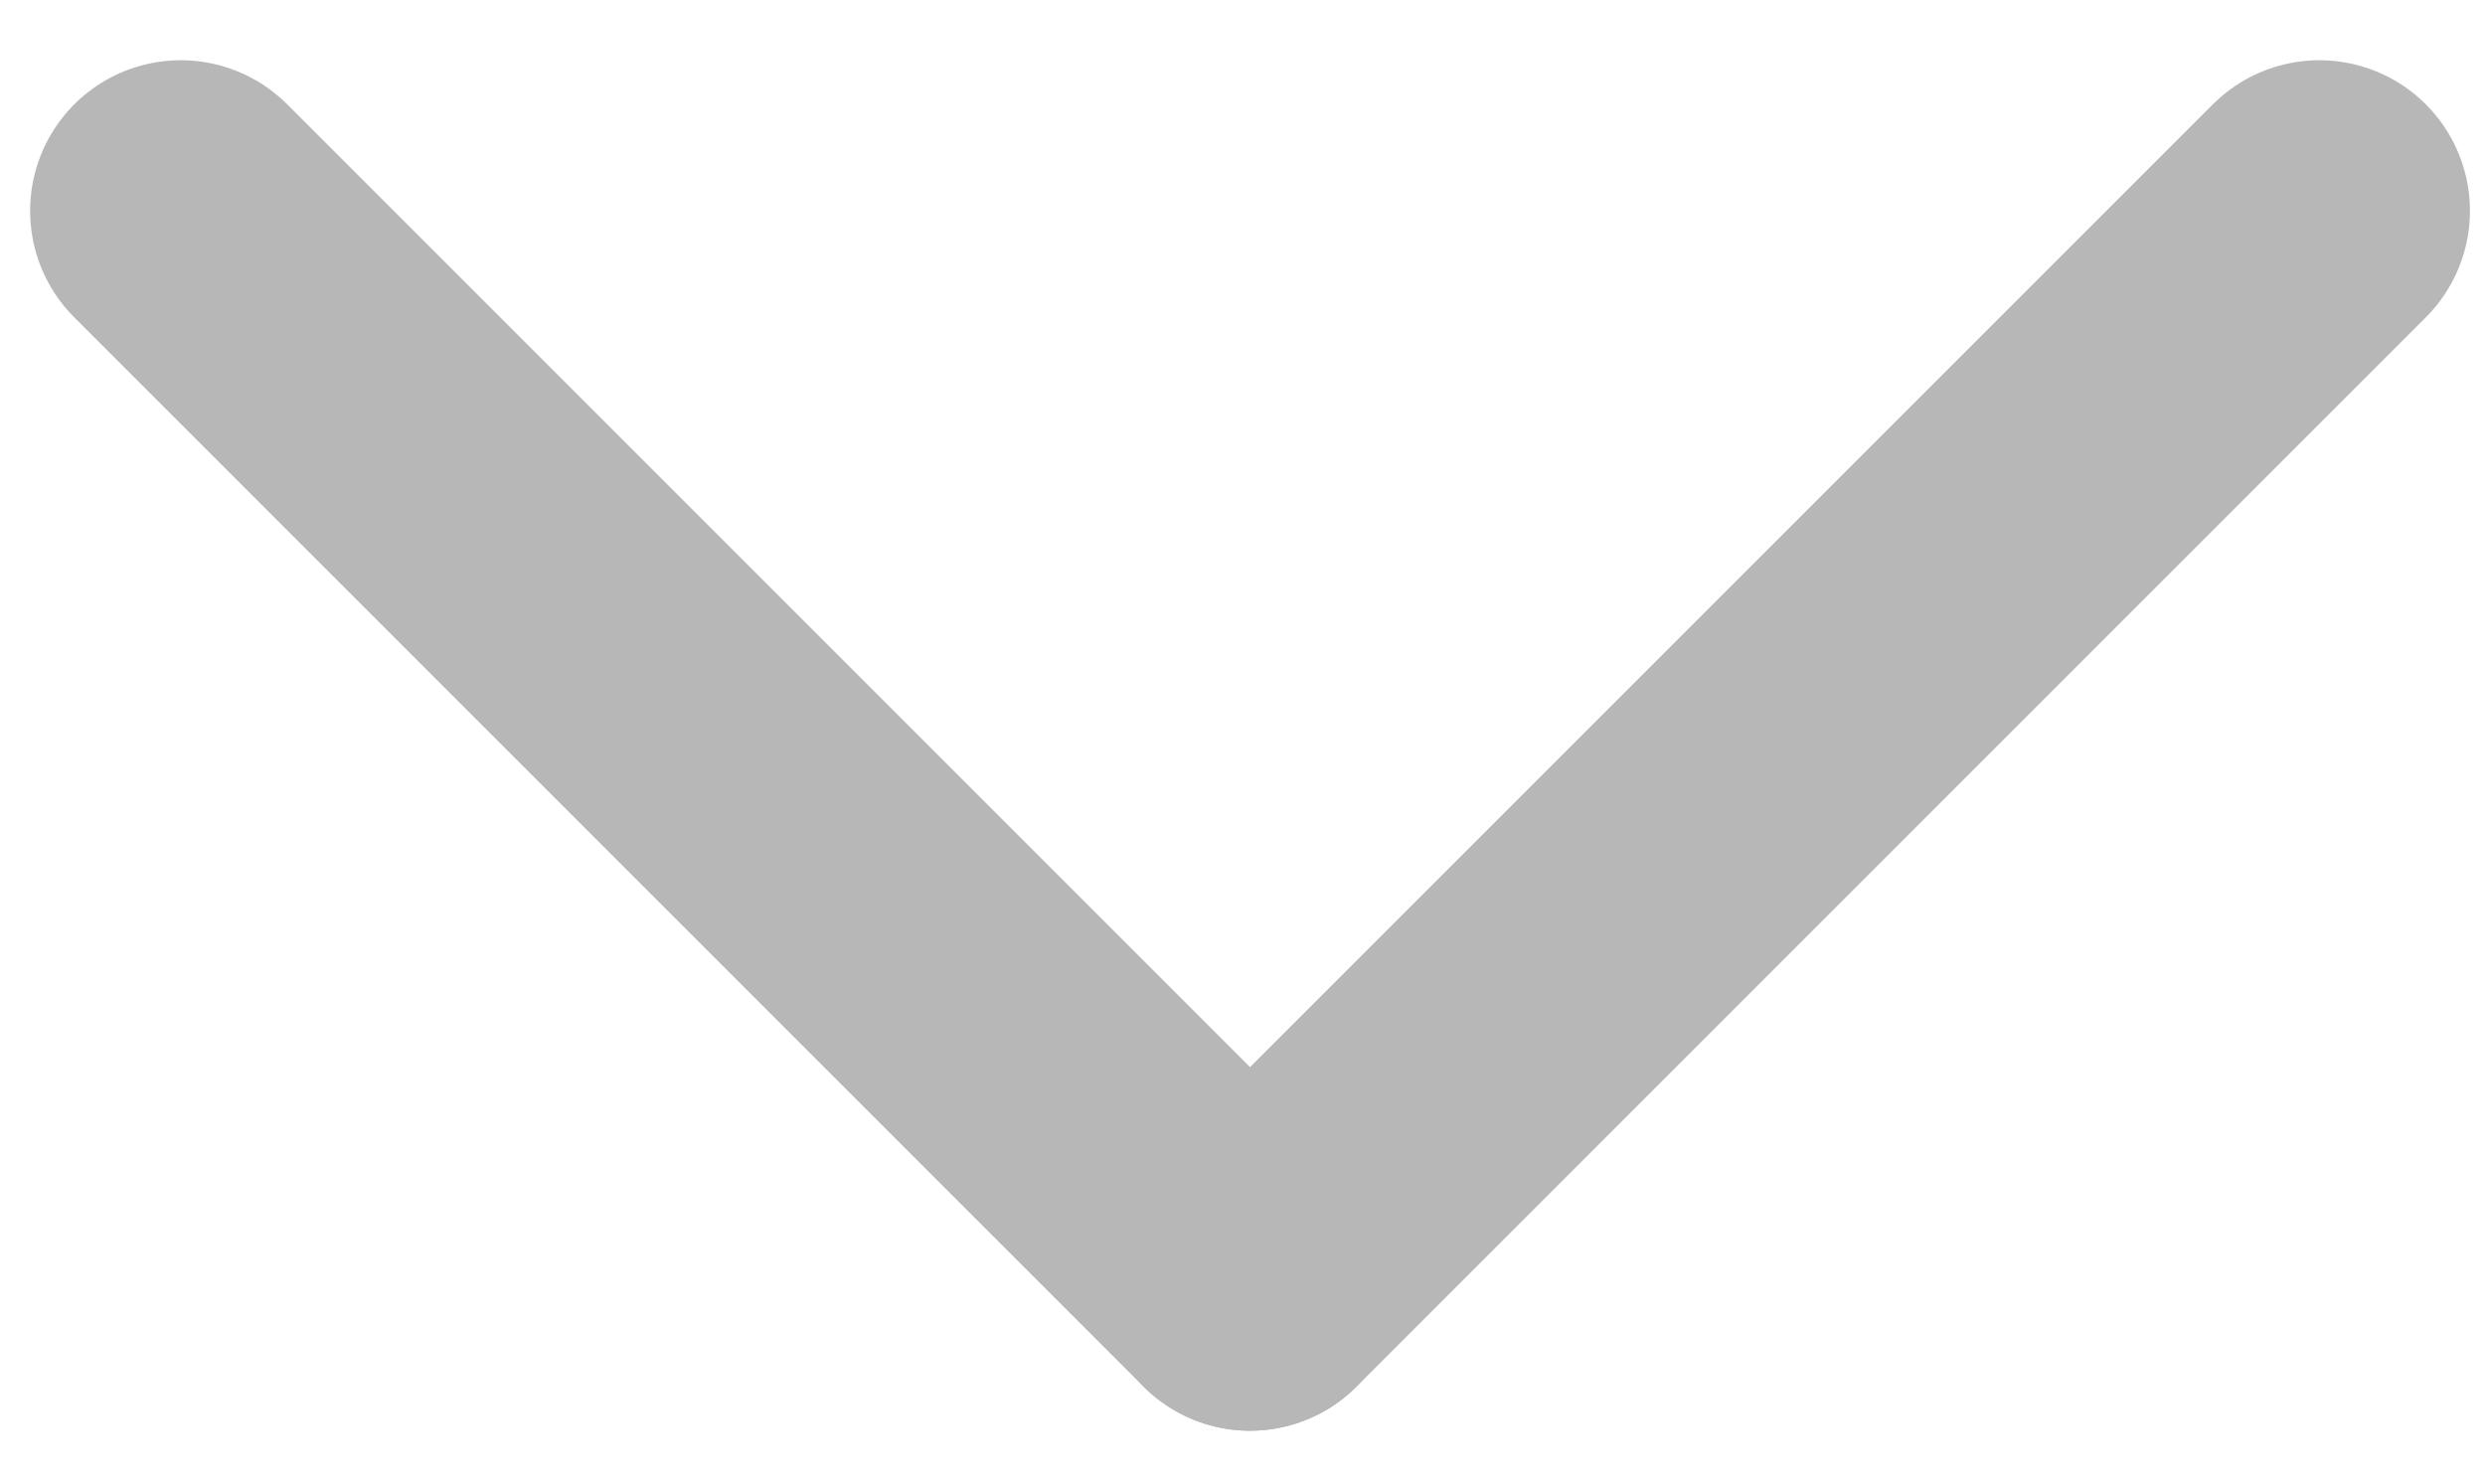
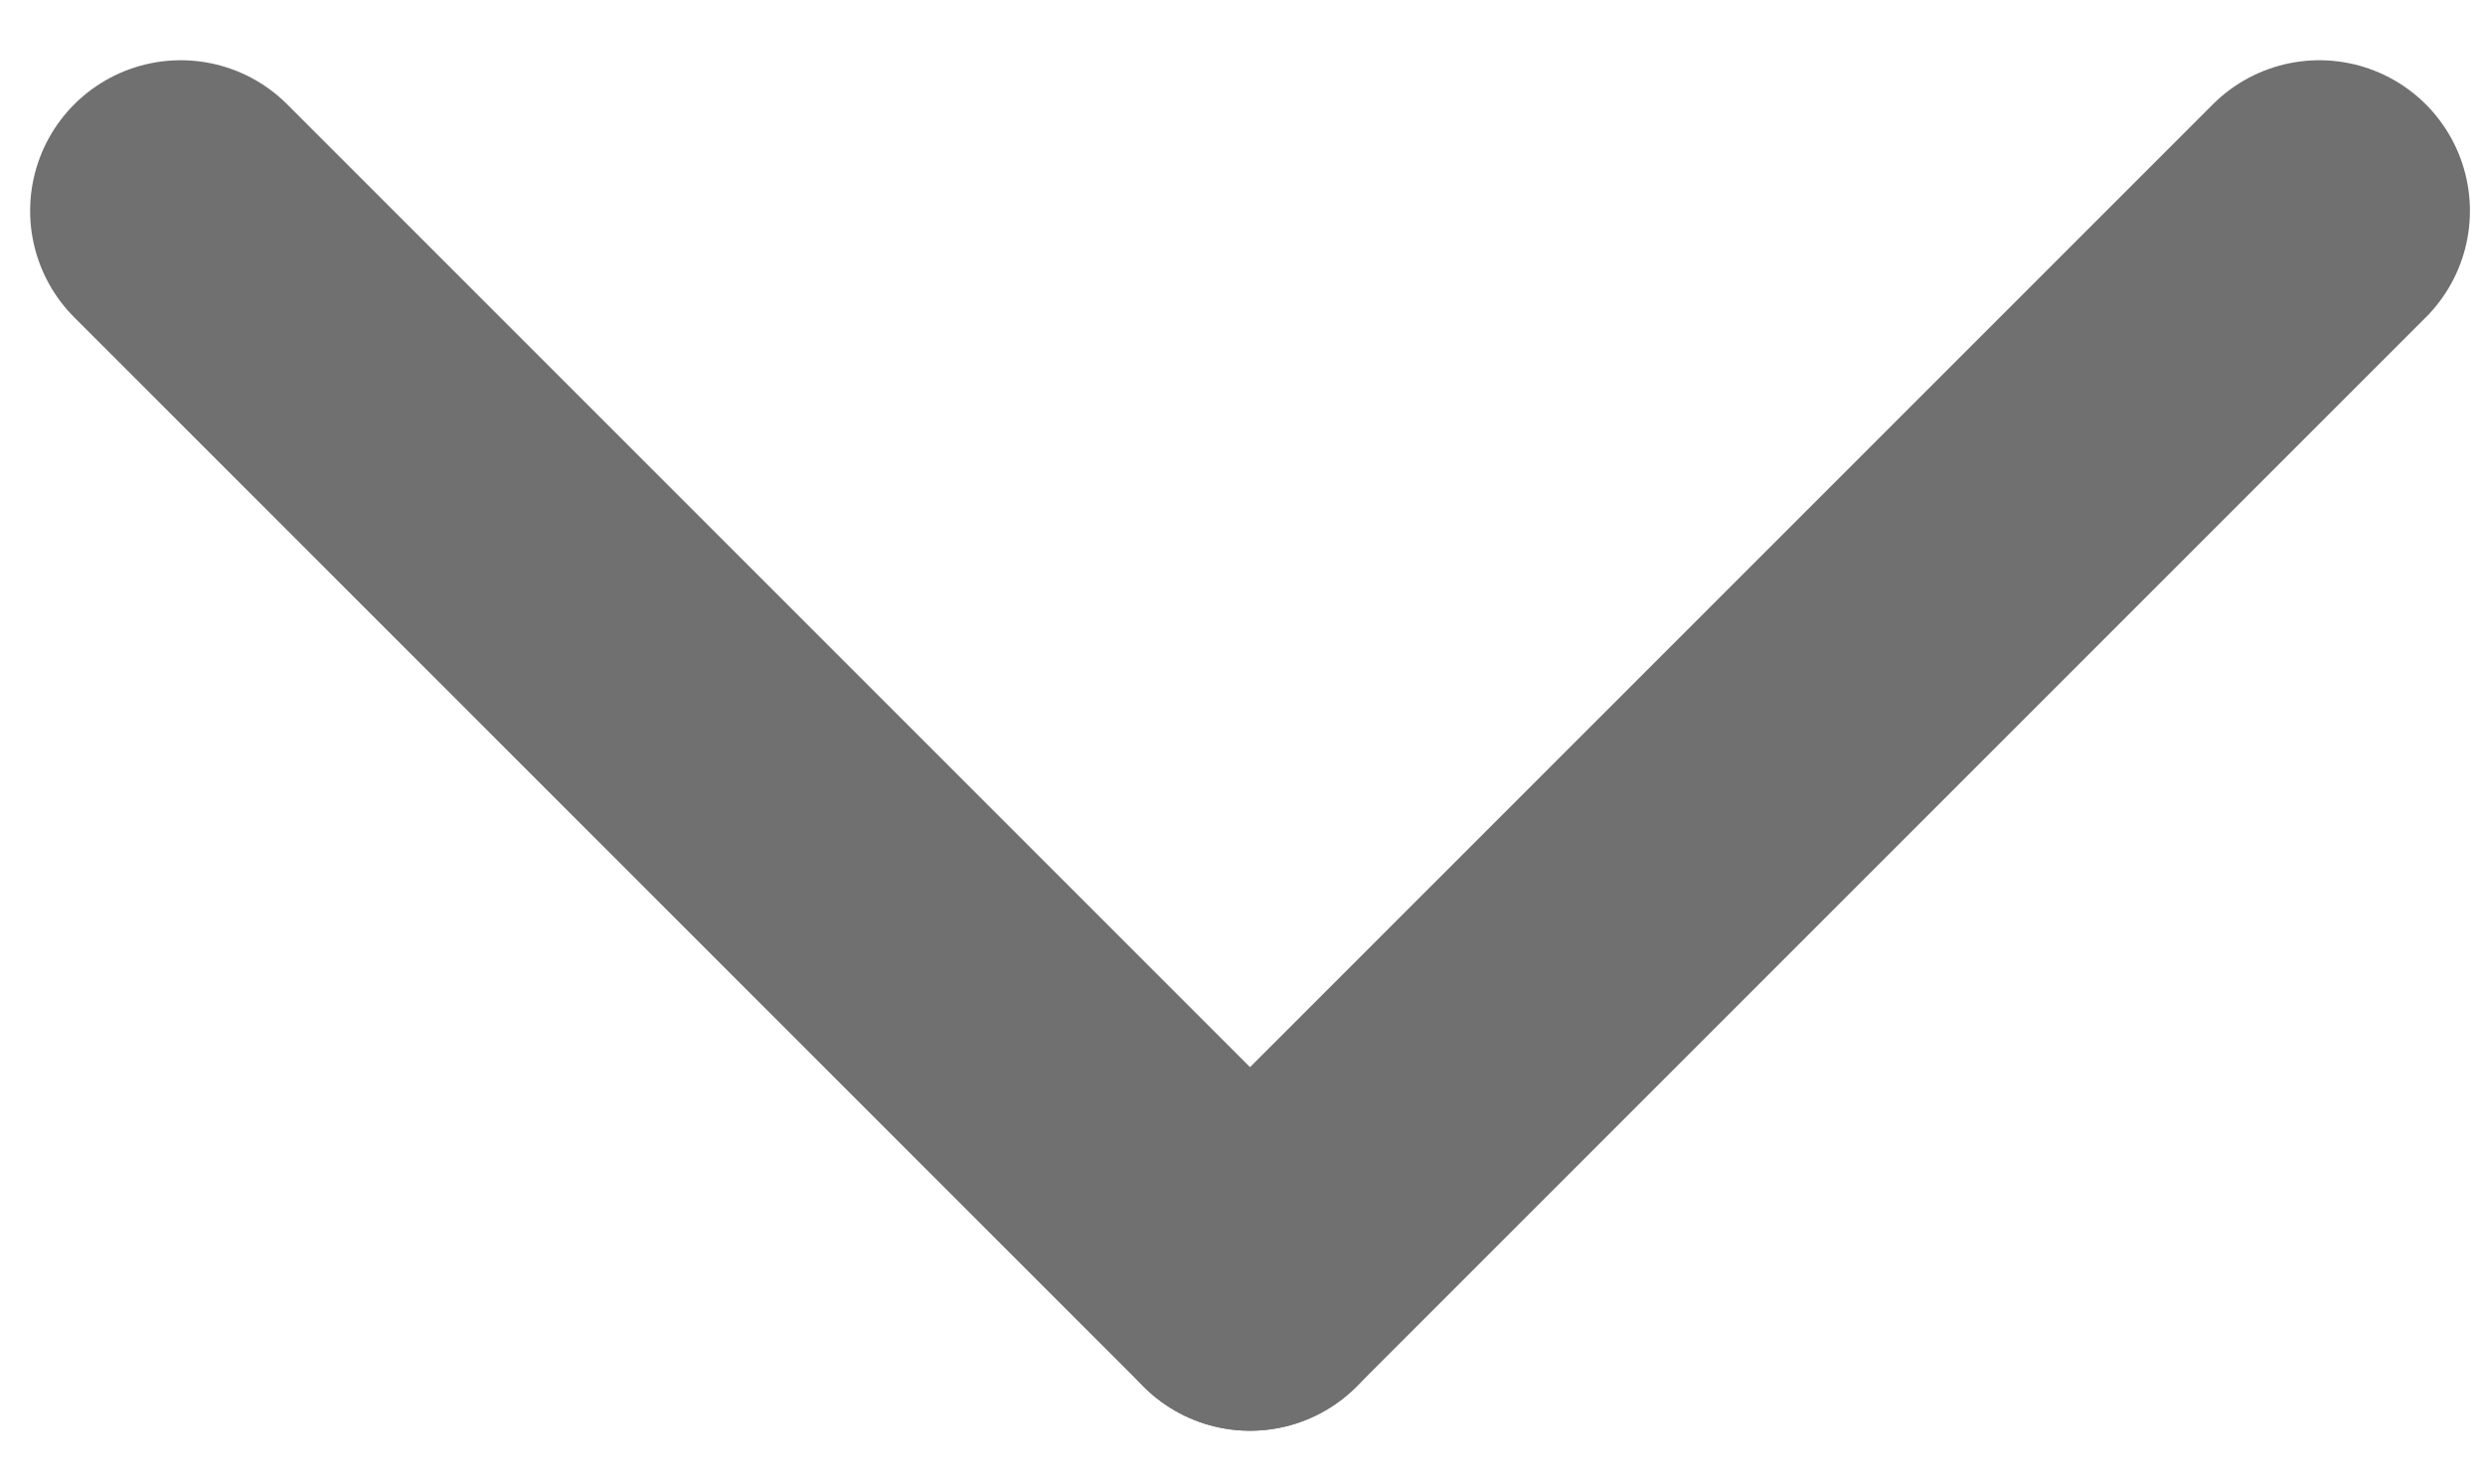
<svg xmlns="http://www.w3.org/2000/svg" version="1.1" id="Layer_1" x="0px" y="0px" viewBox="0 0 165 98.5" style="enable-background:new 0 0 165 98.5;" xml:space="preserve">
  <style type="text/css">
- 	.st02{fill:none;stroke:#B7B7B7;stroke-width:20;stroke-linecap:round;stroke-miterlimit:10;}
+ 	.st02{fill:none;stroke:#707070;stroke-width:20;stroke-linecap:round;stroke-miterlimit:10;}
</style>
  <g>
    <g>
      <line class="st02" x1="12" y1="14" x2="83" y2="85" />
    </g>
    <g>
      <line class="st02" x1="154" y1="14" x2="83" y2="85" />
    </g>
  </g>
</svg>
